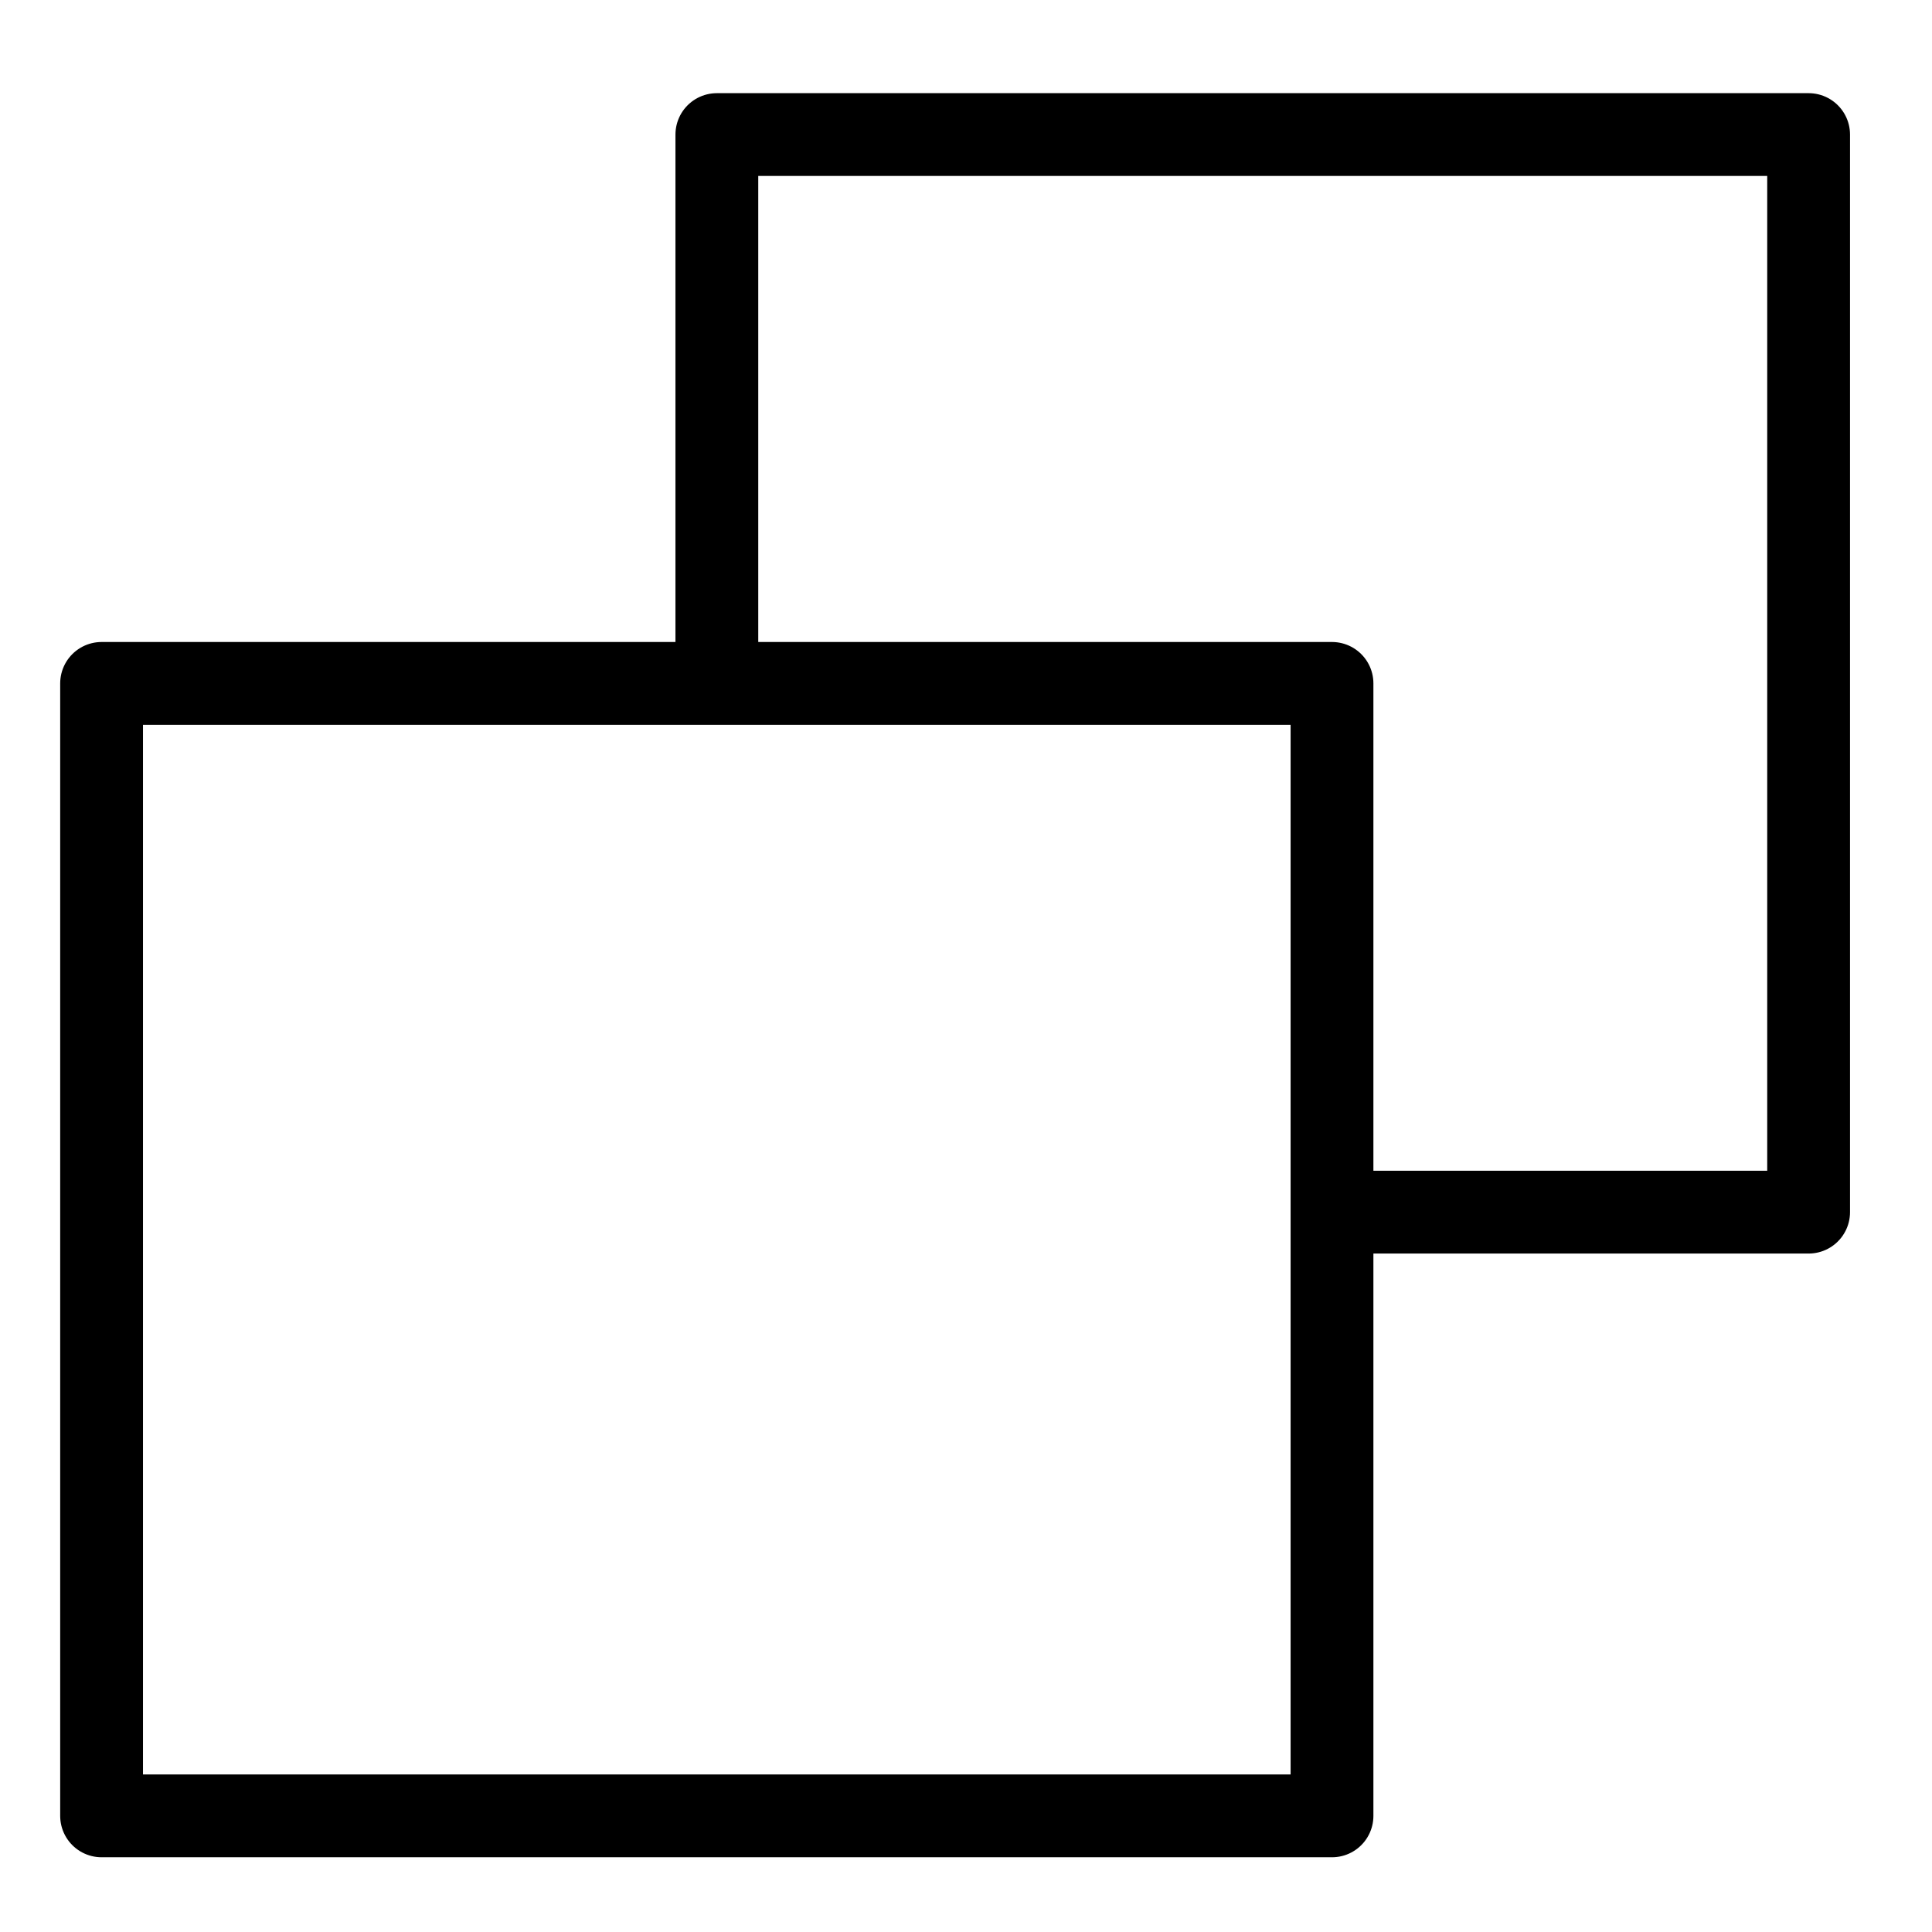
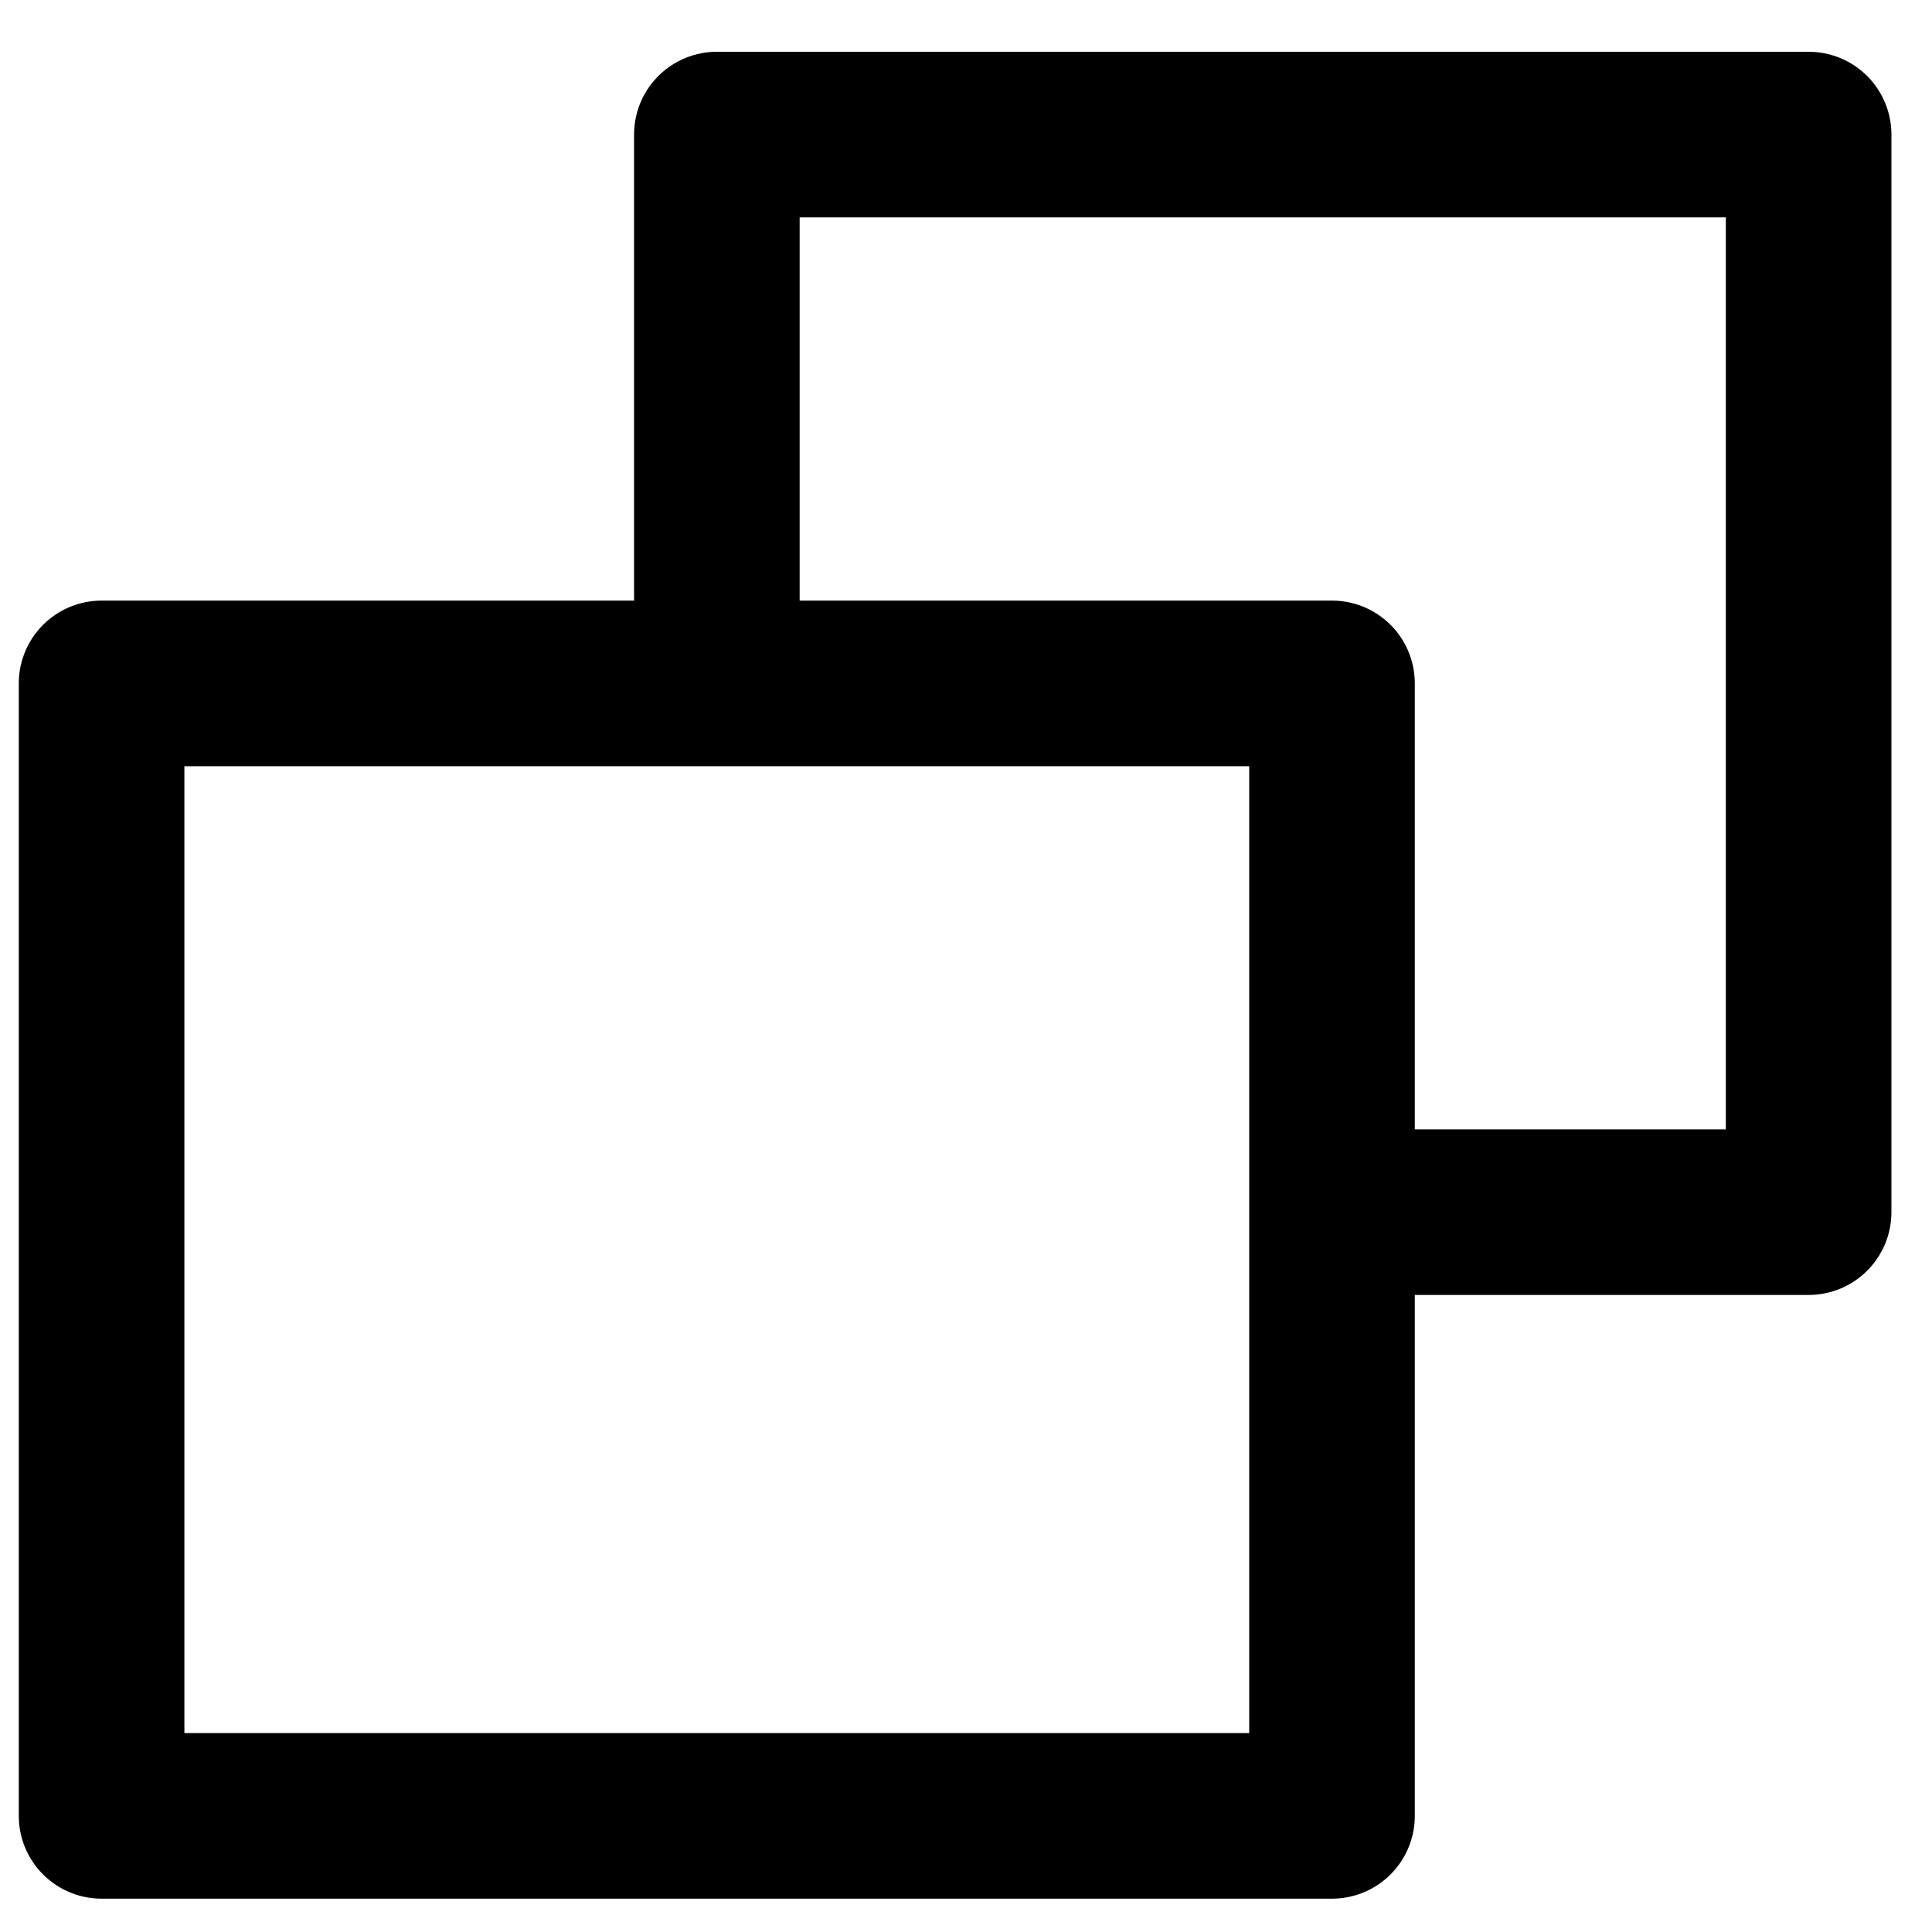
<svg xmlns="http://www.w3.org/2000/svg" version="1.1" width="700" height="700" viewBox="610 110 700 700">
  <g id="document" fill="#ffffff00" fill-rule="nonzero" stroke="#000000" stroke-width="0" stroke-linecap="butt" stroke-linejoin="miter" stroke-miterlimit="10" font-family="none" font-weight="none" font-size="none">
    <rect x="610" y="78.571" transform="scale(1,1.4)" width="700" height="500" id="Shape-1-1" />
  </g>
-   <g fill-opacity="0" fill="#000000" fill-rule="nonzero" stroke="#000000" stroke-width="30" stroke-linecap="round" stroke-linejoin="round" stroke-miterlimit="10" font-family="none" font-weight="none" font-size="none">
+   <g fill-opacity="0" fill="#000000" fill-rule="nonzero" stroke="#000000" stroke-width="60" stroke-linecap="round" stroke-linejoin="round" stroke-miterlimit="10" font-family="none" font-weight="none" font-size="none">
    <g id="stage">
      <g id="layer1-1">
        <path d="M646.806,767.921v-410.312h445.803v410.312z" id="Path-2-1" />
        <path d="M869.731,355.336v-196.58h395.566v390.427h-169.651" id="Path-1-1-1-1-1" />
      </g>
    </g>
  </g>
</svg>
